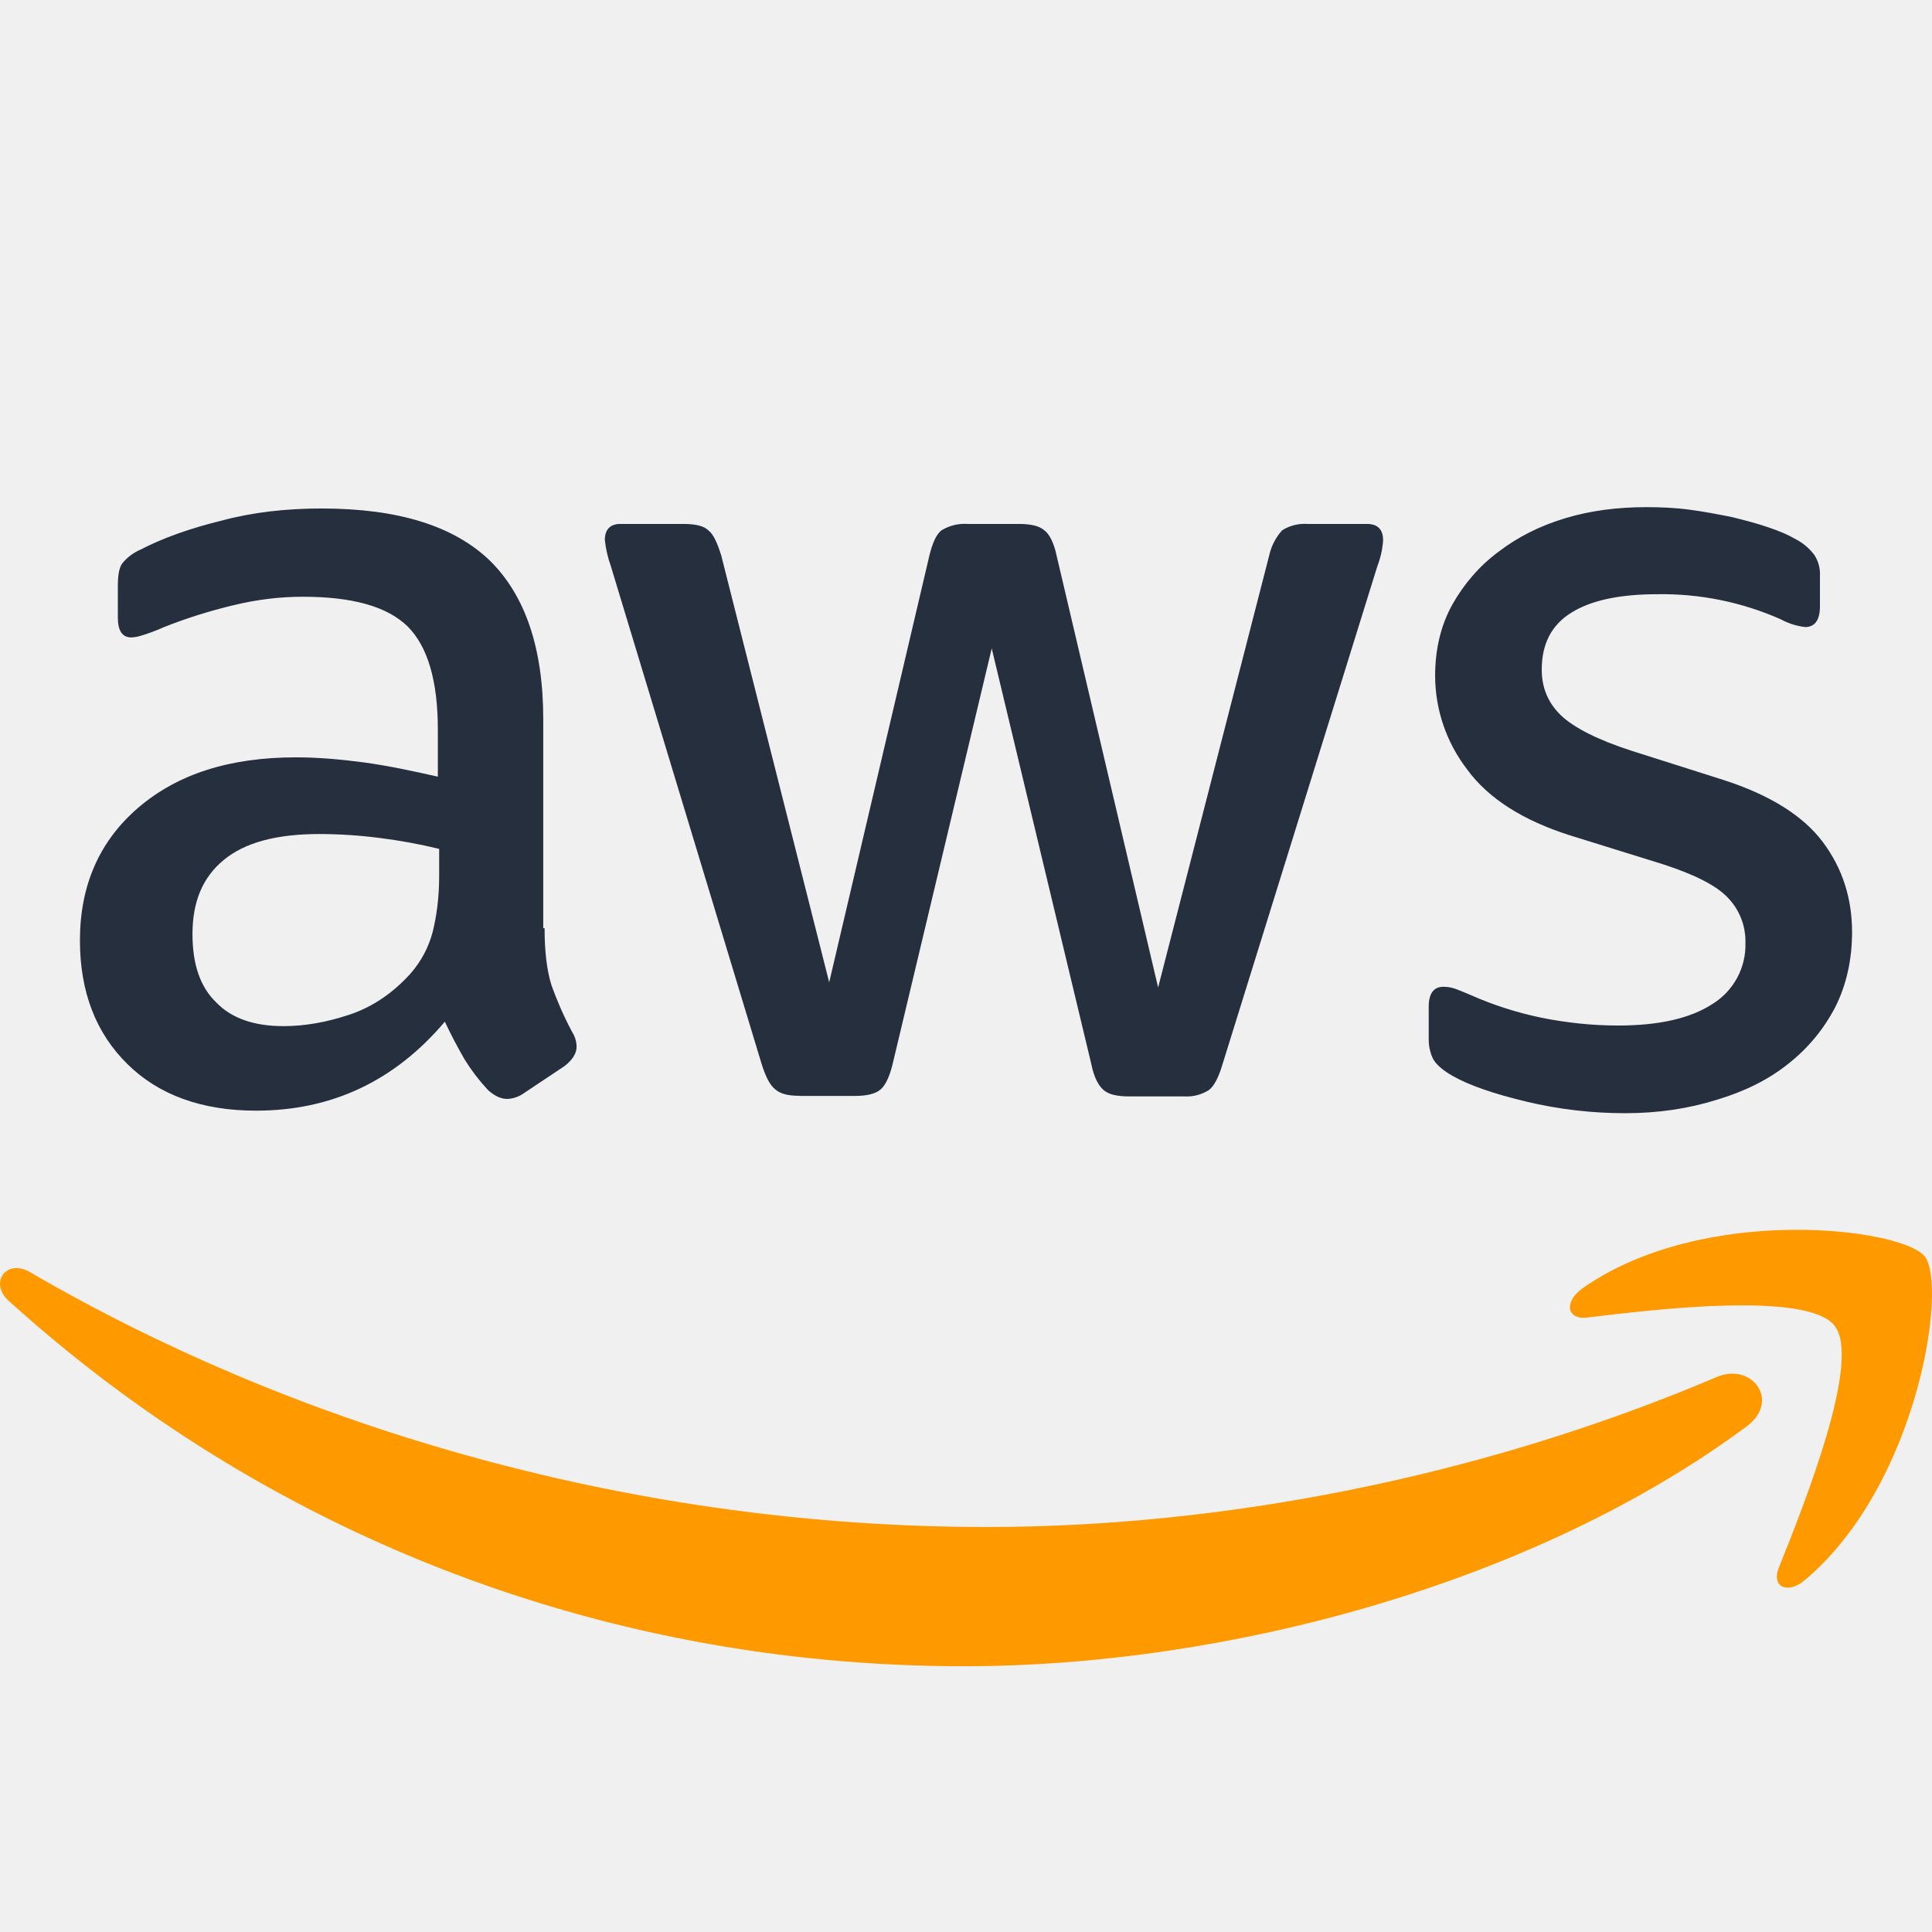
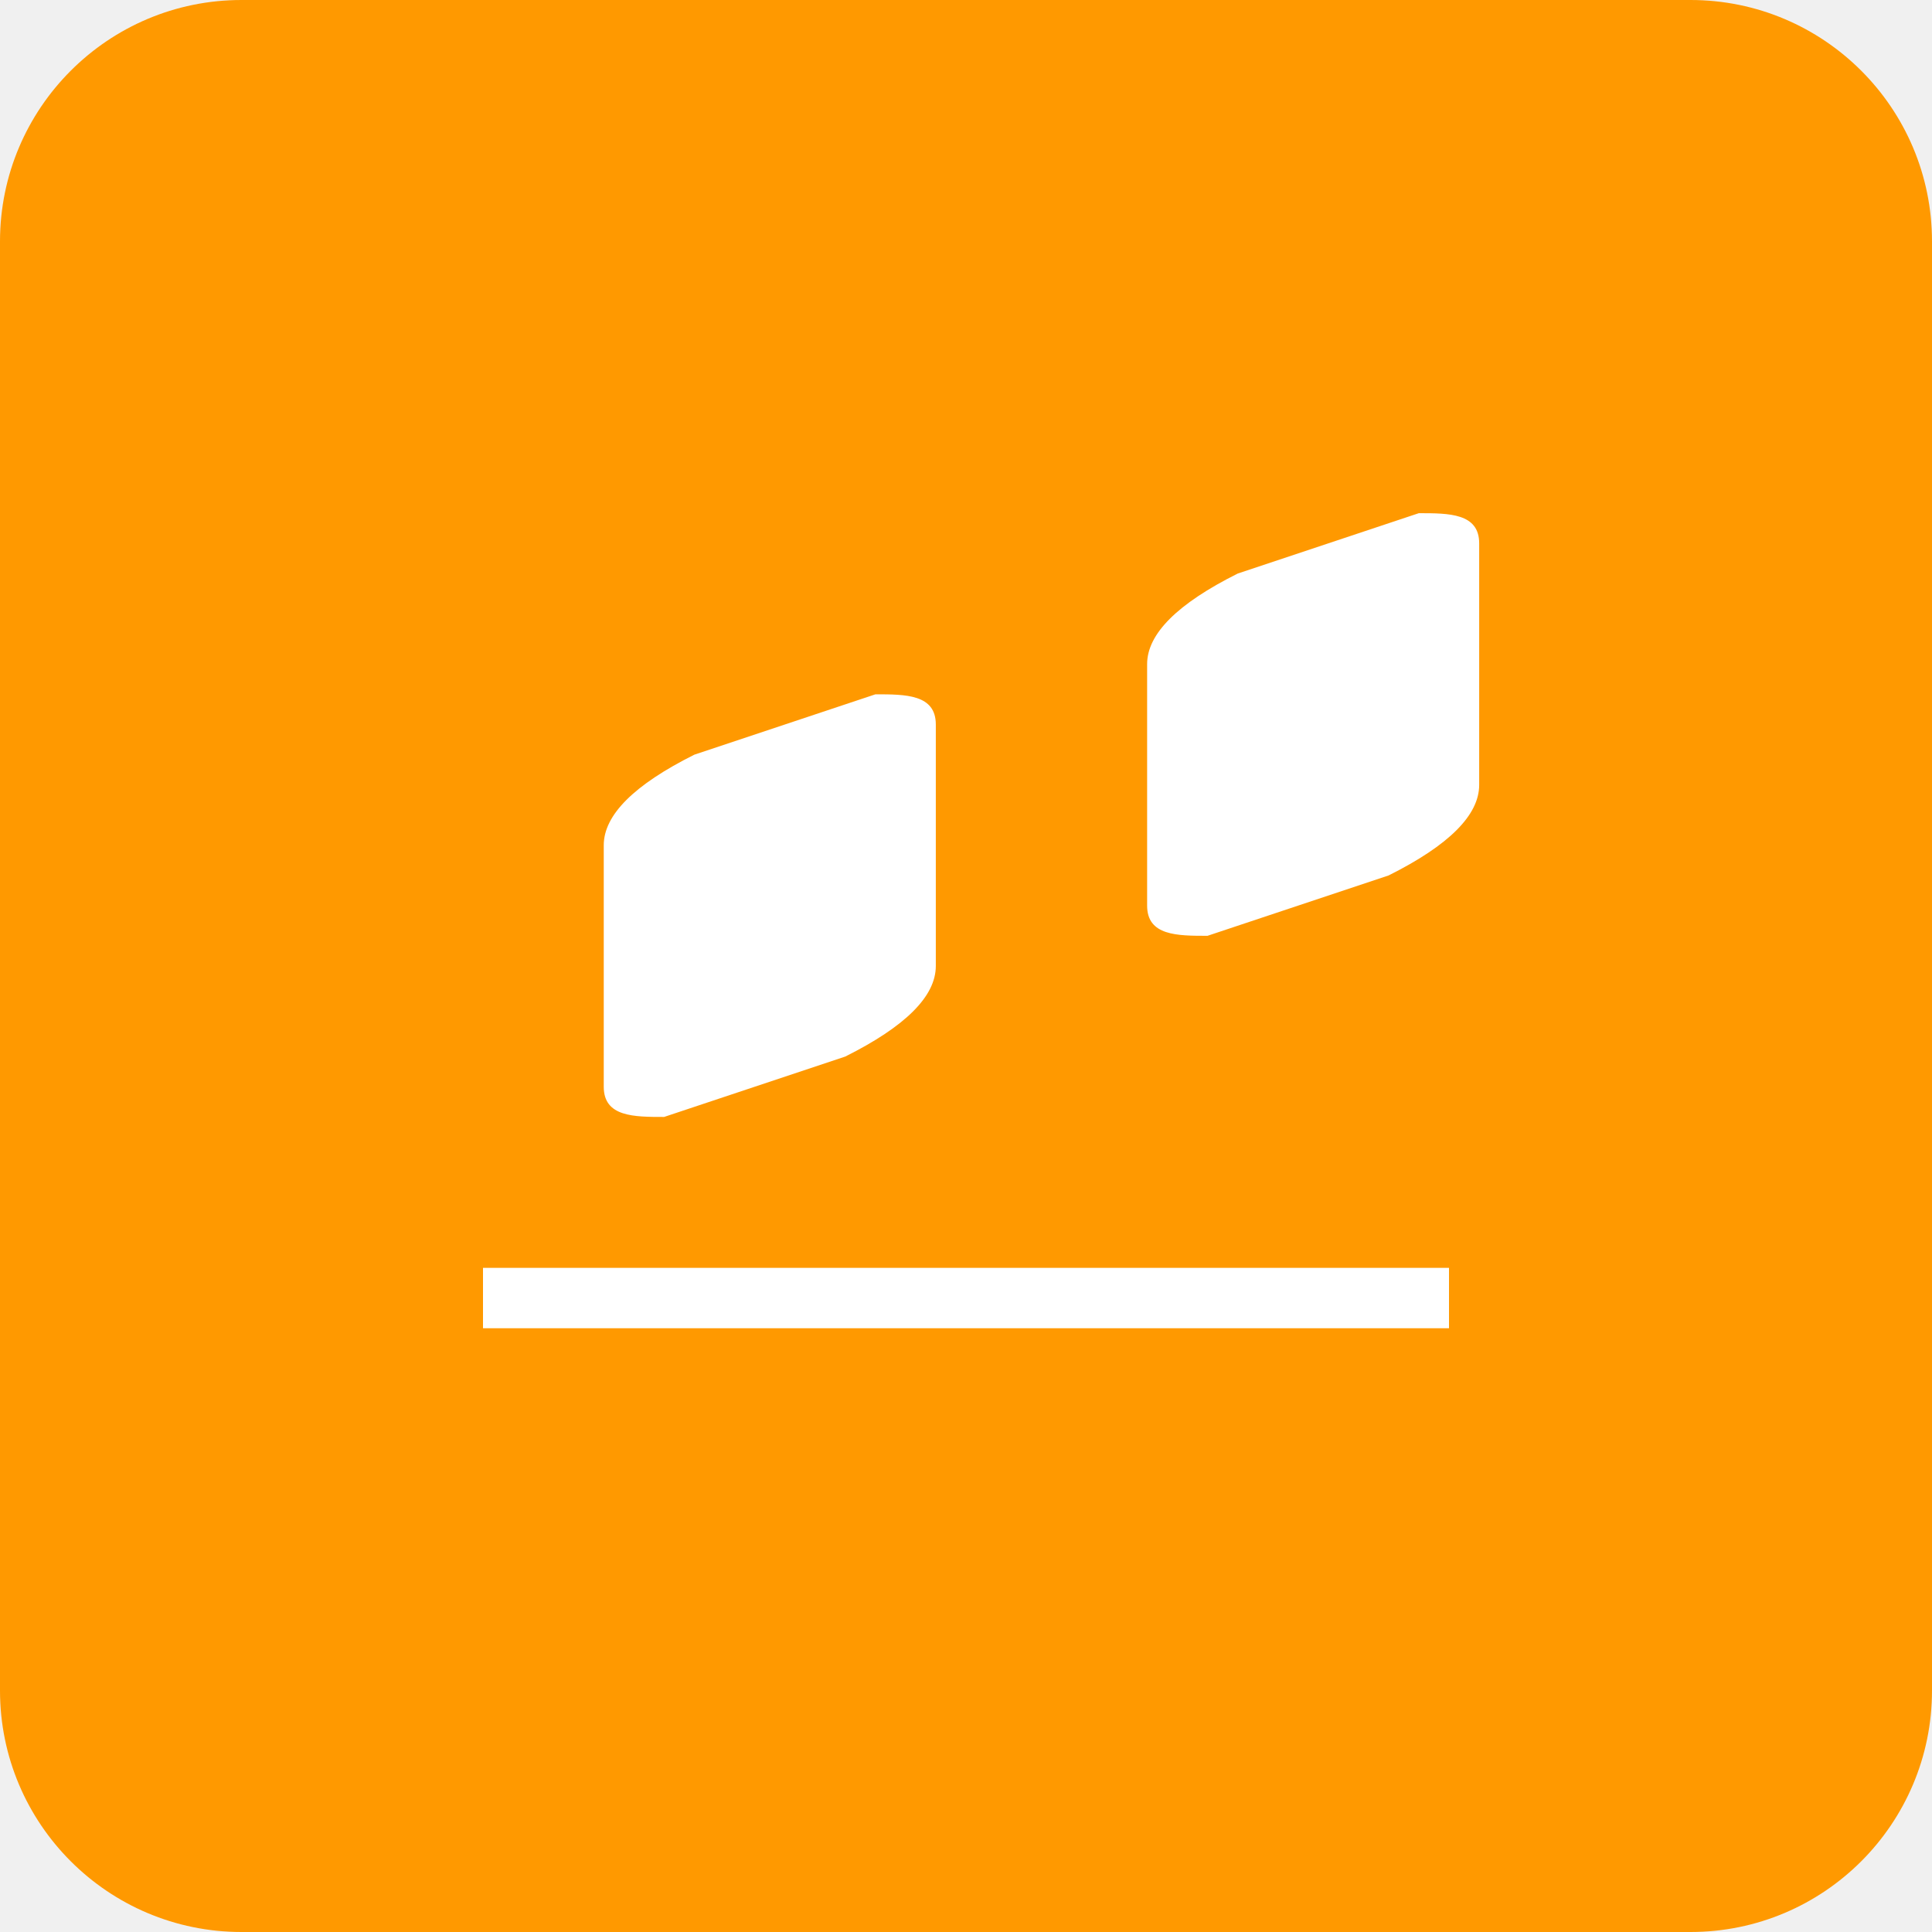
- <svg xmlns="http://www.w3.org/2000/svg" width="800px" height="800px" viewBox="0 0 16 16" fill="none">
-   <path fill="#252F3E" d="M4.51 7.687c0 .197.02.357.058.475.042.117.096.245.17.384a.233.233 0 01.037.123c0 .053-.032.107-.1.16l-.336.224a.255.255 0 01-.138.048c-.054 0-.107-.026-.16-.074a1.652 1.652 0 01-.192-.251 4.137 4.137 0 01-.165-.315c-.415.491-.936.737-1.564.737-.447 0-.804-.129-1.064-.385-.261-.256-.394-.598-.394-1.025 0-.454.16-.822.484-1.1.325-.278.756-.416 1.304-.416.18 0 .367.016.564.042.197.027.4.07.612.118v-.39c0-.406-.085-.689-.25-.854-.17-.166-.458-.246-.868-.246-.186 0-.377.022-.574.07a4.23 4.23 0 00-.575.181 1.525 1.525 0 01-.186.07.326.326 0 01-.085.016c-.075 0-.112-.054-.112-.166v-.262c0-.085.01-.15.037-.186a.399.399 0 01.15-.113c.185-.096.409-.176.67-.24.26-.07.537-.101.83-.101.633 0 1.096.144 1.394.432.293.288.442.726.442 1.314v1.73h.01zm-2.161.811c.175 0 .356-.032.548-.096.191-.064.362-.182.505-.342a.848.848 0 00.181-.341c.032-.129.054-.283.054-.465V7.03a4.43 4.43 0 00-.49-.09 3.996 3.996 0 00-.5-.033c-.357 0-.618.07-.793.214-.176.144-.26.347-.26.614 0 .25.063.437.196.566.128.133.314.197.559.197zm4.273.577c-.096 0-.16-.016-.202-.054-.043-.032-.08-.106-.112-.208l-1.25-4.127a.938.938 0 01-.049-.214c0-.085.043-.133.128-.133h.522c.1 0 .17.016.207.053.043.032.075.107.107.208l.894 3.535.83-3.535c.026-.106.058-.176.1-.208a.365.365 0 01.214-.053h.425c.102 0 .17.016.213.053.043.032.08.107.101.208l.841 3.578.92-3.578a.458.458 0 01.107-.208.346.346 0 01.208-.053h.495c.085 0 .133.043.133.133 0 .027-.006.054-.01.086a.76.76 0 01-.038.133l-1.283 4.127c-.032.107-.069.177-.111.209a.34.34 0 01-.203.053h-.457c-.101 0-.17-.016-.213-.053-.043-.038-.08-.107-.101-.214L8.213 5.37l-.82 3.439c-.026.107-.058.176-.1.213-.043.038-.118.054-.213.054h-.458zm6.838.144a3.51 3.51 0 01-.82-.096c-.266-.064-.473-.134-.612-.214-.085-.048-.143-.101-.165-.15a.378.378 0 01-.031-.149v-.272c0-.112.042-.166.122-.166a.3.3 0 01.096.016c.032.011.08.032.133.054.18.08.378.144.585.187.213.042.42.064.633.064.336 0 .596-.059.777-.176a.575.575 0 00.277-.508.52.52 0 00-.144-.373c-.095-.102-.276-.193-.537-.278l-.772-.24c-.388-.123-.676-.305-.851-.545a1.275 1.275 0 01-.266-.774c0-.224.048-.422.143-.593.096-.17.224-.32.384-.438.16-.122.34-.213.553-.277.213-.064.436-.091.67-.091.118 0 .24.005.357.021.122.016.234.038.346.06.106.026.208.052.303.085.096.032.17.064.224.096a.46.46 0 01.16.133.289.289 0 01.047.176v.251c0 .112-.042.171-.122.171a.552.552 0 01-.202-.064 2.427 2.427 0 00-1.022-.208c-.303 0-.543.048-.708.15-.165.1-.25.256-.25.475 0 .149.053.277.16.379.106.101.303.202.585.293l.756.24c.383.123.66.294.825.513.165.219.244.47.244.748 0 .23-.047.437-.138.619a1.436 1.436 0 01-.388.47c-.165.133-.362.23-.591.299-.24.075-.49.112-.761.112z" />
-   <g fill="#F90" fill-rule="evenodd" clip-rule="evenodd">
-     <path d="M14.465 11.813c-1.75 1.297-4.294 1.986-6.481 1.986-3.065 0-5.827-1.137-7.913-3.027-.165-.15-.016-.353.18-.235 2.257 1.313 5.04 2.109 7.92 2.109 1.941 0 4.075-.406 6.039-1.239.293-.133.543.192.255.406z" />
-     <path d="M15.194 10.98c-.223-.287-1.479-.138-2.048-.069-.17.022-.197-.128-.043-.24 1-.705 2.645-.502 2.836-.267.192.24-.053 1.89-.99 2.68-.143.123-.281.06-.218-.1.213-.53.687-1.72.463-2.003z" />
-   </g>
+ <svg xmlns="http://www.w3.org/2000/svg" width="64" height="64" viewBox="0 0 64 64">
+   <rect width="64" height="64" fill="#FF9900" rx="8" />
+   <path fill="#FFF" d="M20 28c0-1 1-2 3-3l6-2c1 0 2 0 2 1v8c0 1-1 2-3 3l-6 2c-1 0-2 0-2-1v-8zm18-6c0-1 1-2 3-3l6-2c1 0 2 0 2 1v8c0 1-1 2-3 3l-6 2c-1 0-2 0-2-1v-8zM16 42h32v2H16v-2z" />
</svg>
